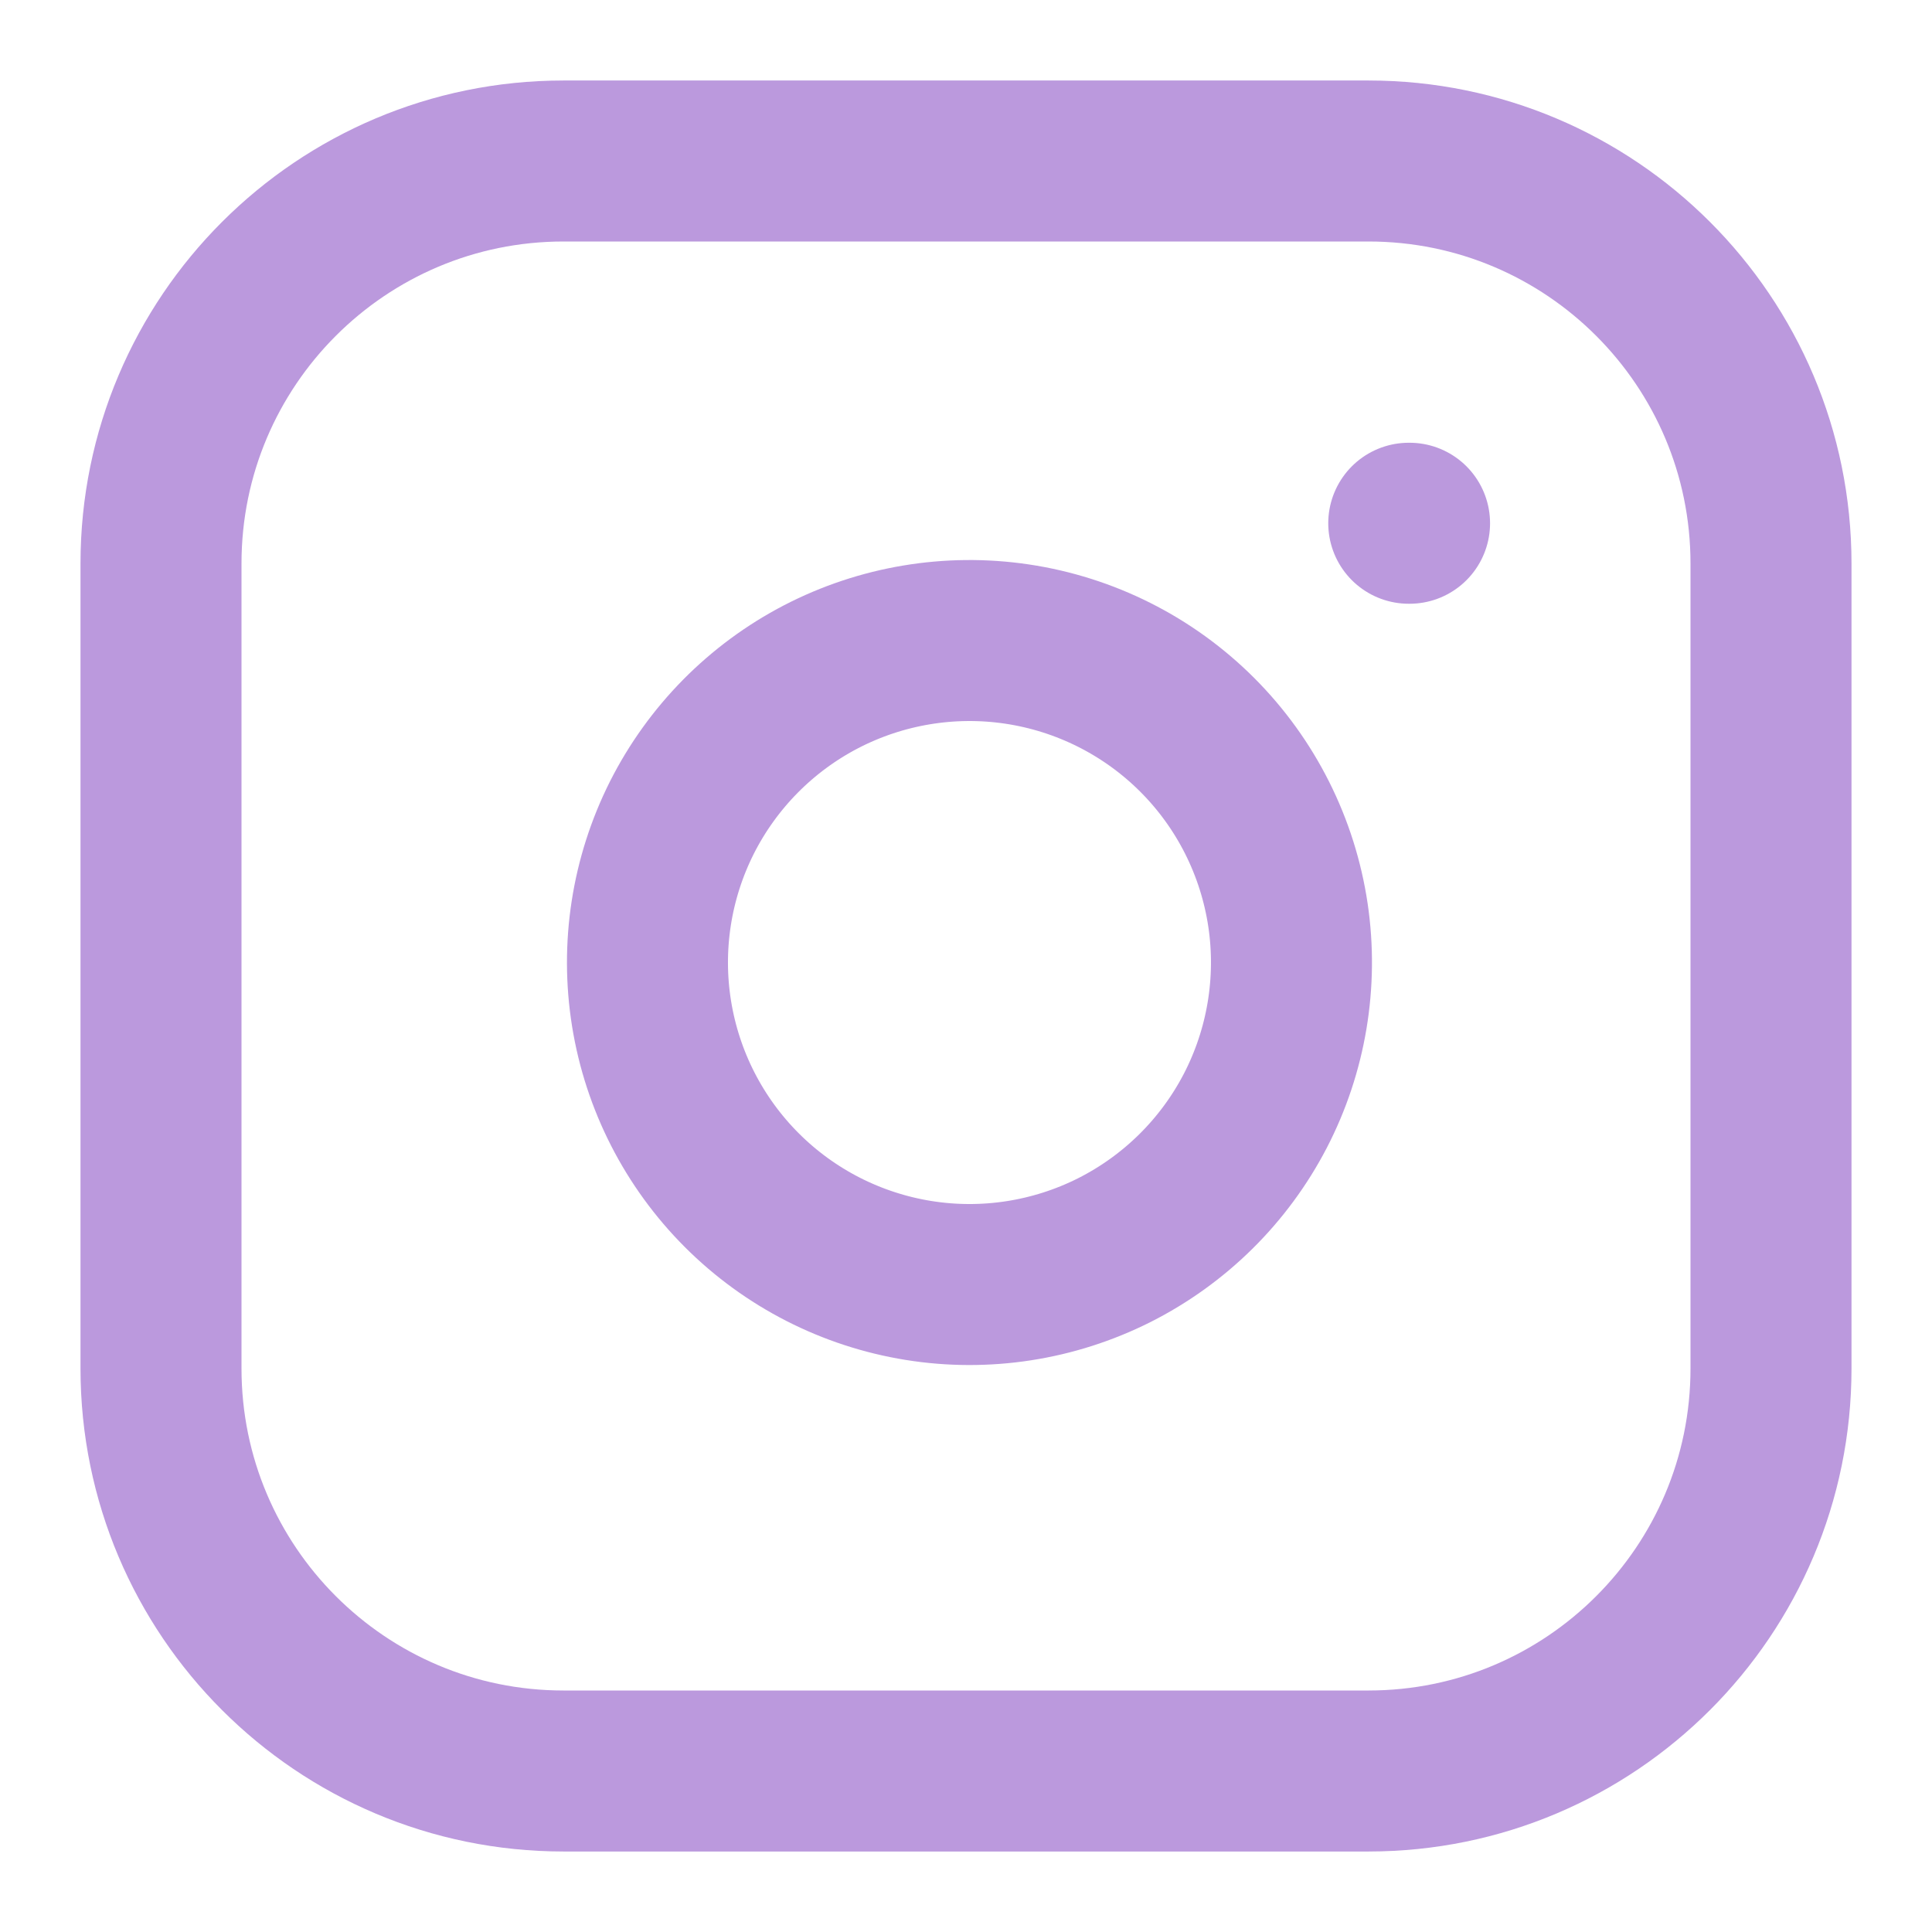
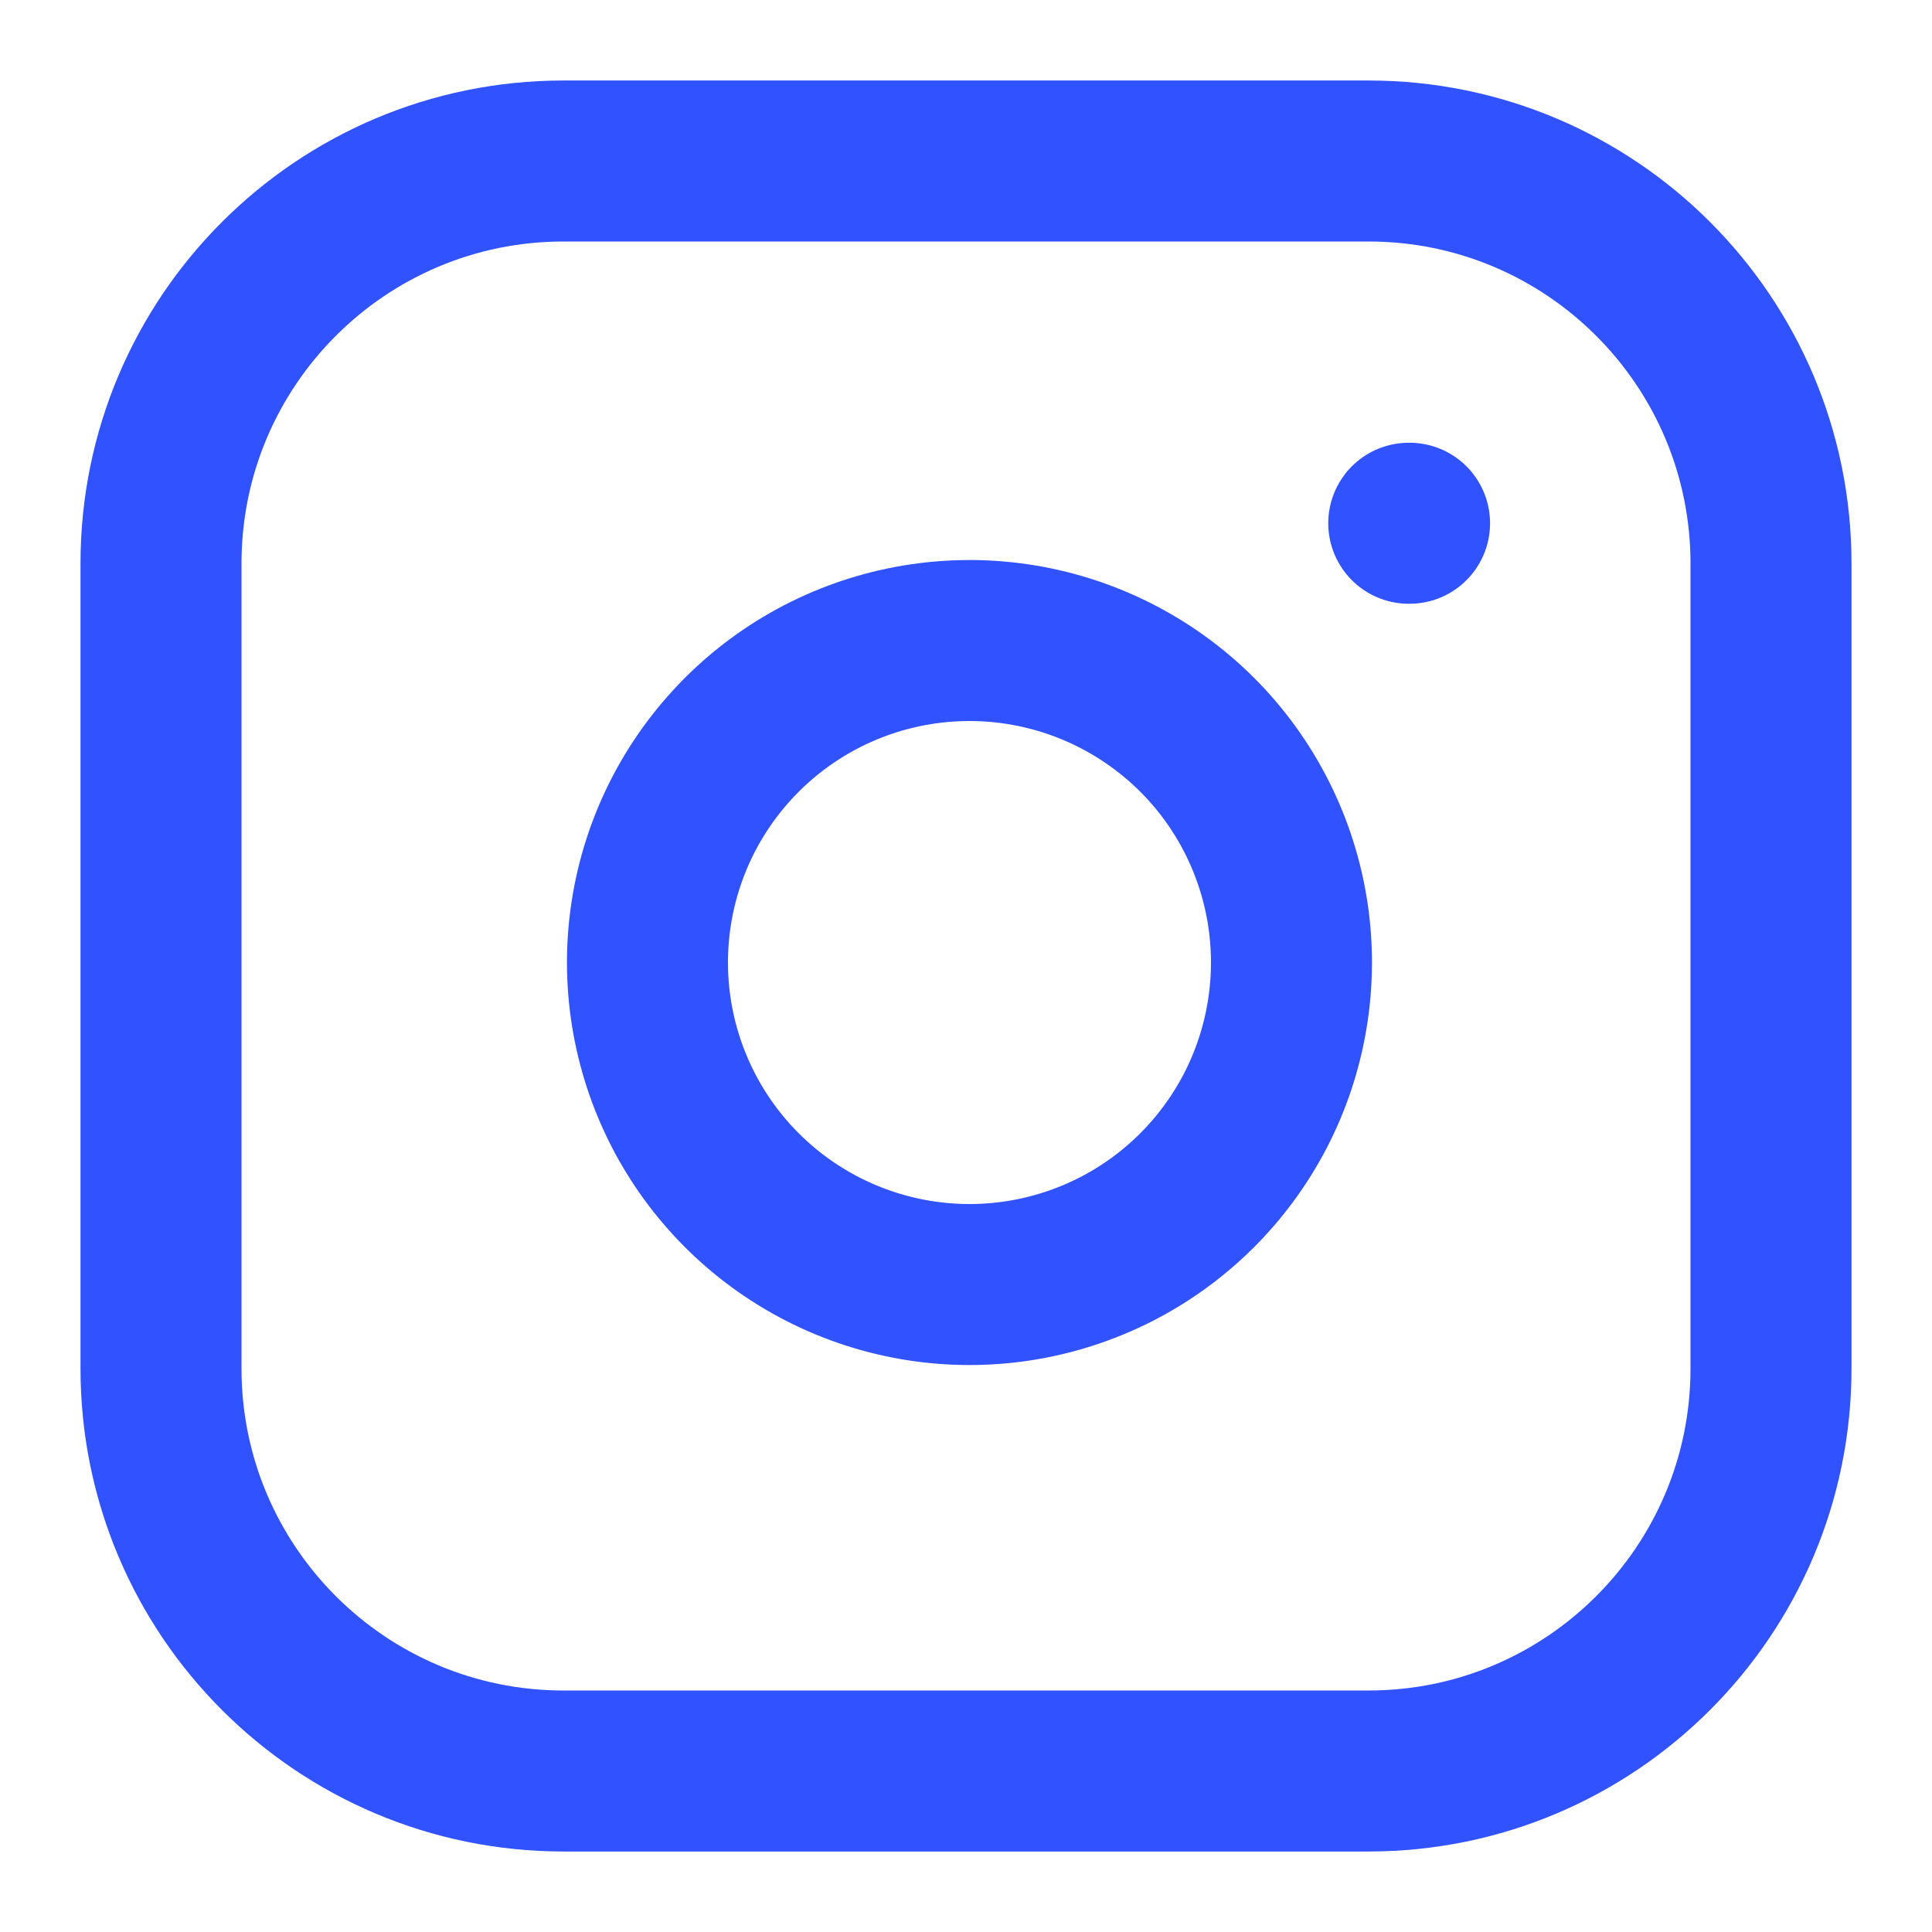
<svg xmlns="http://www.w3.org/2000/svg" width="24" height="24" viewBox="0 0 24 24" fill="none">
-   <path d="M17 2H7C4.239 2 2 4.239 2 7V17C2 19.761 4.239 22 7 22H17C19.761 22 22 19.761 22 17V7C22 4.239 19.761 2 17 2Z" stroke="#BB99DD" stroke-width="2" stroke-linecap="round" stroke-linejoin="round" />
-   <path d="M16 11.37C16.123 12.202 15.981 13.052 15.594 13.799C15.206 14.546 14.593 15.151 13.842 15.53C13.09 15.908 12.238 16.04 11.408 15.906C10.577 15.772 9.81 15.38 9.215 14.785C8.62 14.19 8.228 13.423 8.094 12.592C7.96 11.761 8.092 10.91 8.47 10.158C8.849 9.407 9.454 8.794 10.201 8.406C10.948 8.019 11.798 7.877 12.63 8C13.479 8.126 14.265 8.521 14.872 9.128C15.479 9.735 15.874 10.521 16 11.37Z" stroke="#BB99DD" stroke-width="2" stroke-linecap="round" stroke-linejoin="round" />
-   <path d="M17.5 6.5H17.51" stroke="#BB99DD" stroke-width="2" stroke-linecap="round" stroke-linejoin="round" />
+   <path d="M17 2H7C4.239 2 2 4.239 2 7V17C2 19.761 4.239 22 7 22H17C19.761 22 22 19.761 22 17V7C22 4.239 19.761 2 17 2Z" stroke="#3052FF" stroke-width="2" stroke-linecap="round" stroke-linejoin="round" />
+   <path d="M16 11.37C16.123 12.202 15.981 13.052 15.594 13.799C15.206 14.546 14.593 15.152 13.842 15.53C13.09 15.908 12.238 16.04 11.408 15.906C10.577 15.772 9.81 15.38 9.215 14.785C8.62 14.19 8.228 13.423 8.094 12.592C7.96 11.762 8.092 10.91 8.47 10.158C8.849 9.407 9.454 8.794 10.201 8.406C10.948 8.019 11.798 7.877 12.63 8C13.479 8.126 14.265 8.522 14.872 9.128C15.479 9.735 15.874 10.521 16 11.37Z" stroke="#3052FF" stroke-width="2" stroke-linecap="round" stroke-linejoin="round" />
+   <path d="M17.5 6.5H17.51" stroke="#3052FF" stroke-width="2" stroke-linecap="round" stroke-linejoin="round" />
</svg>
